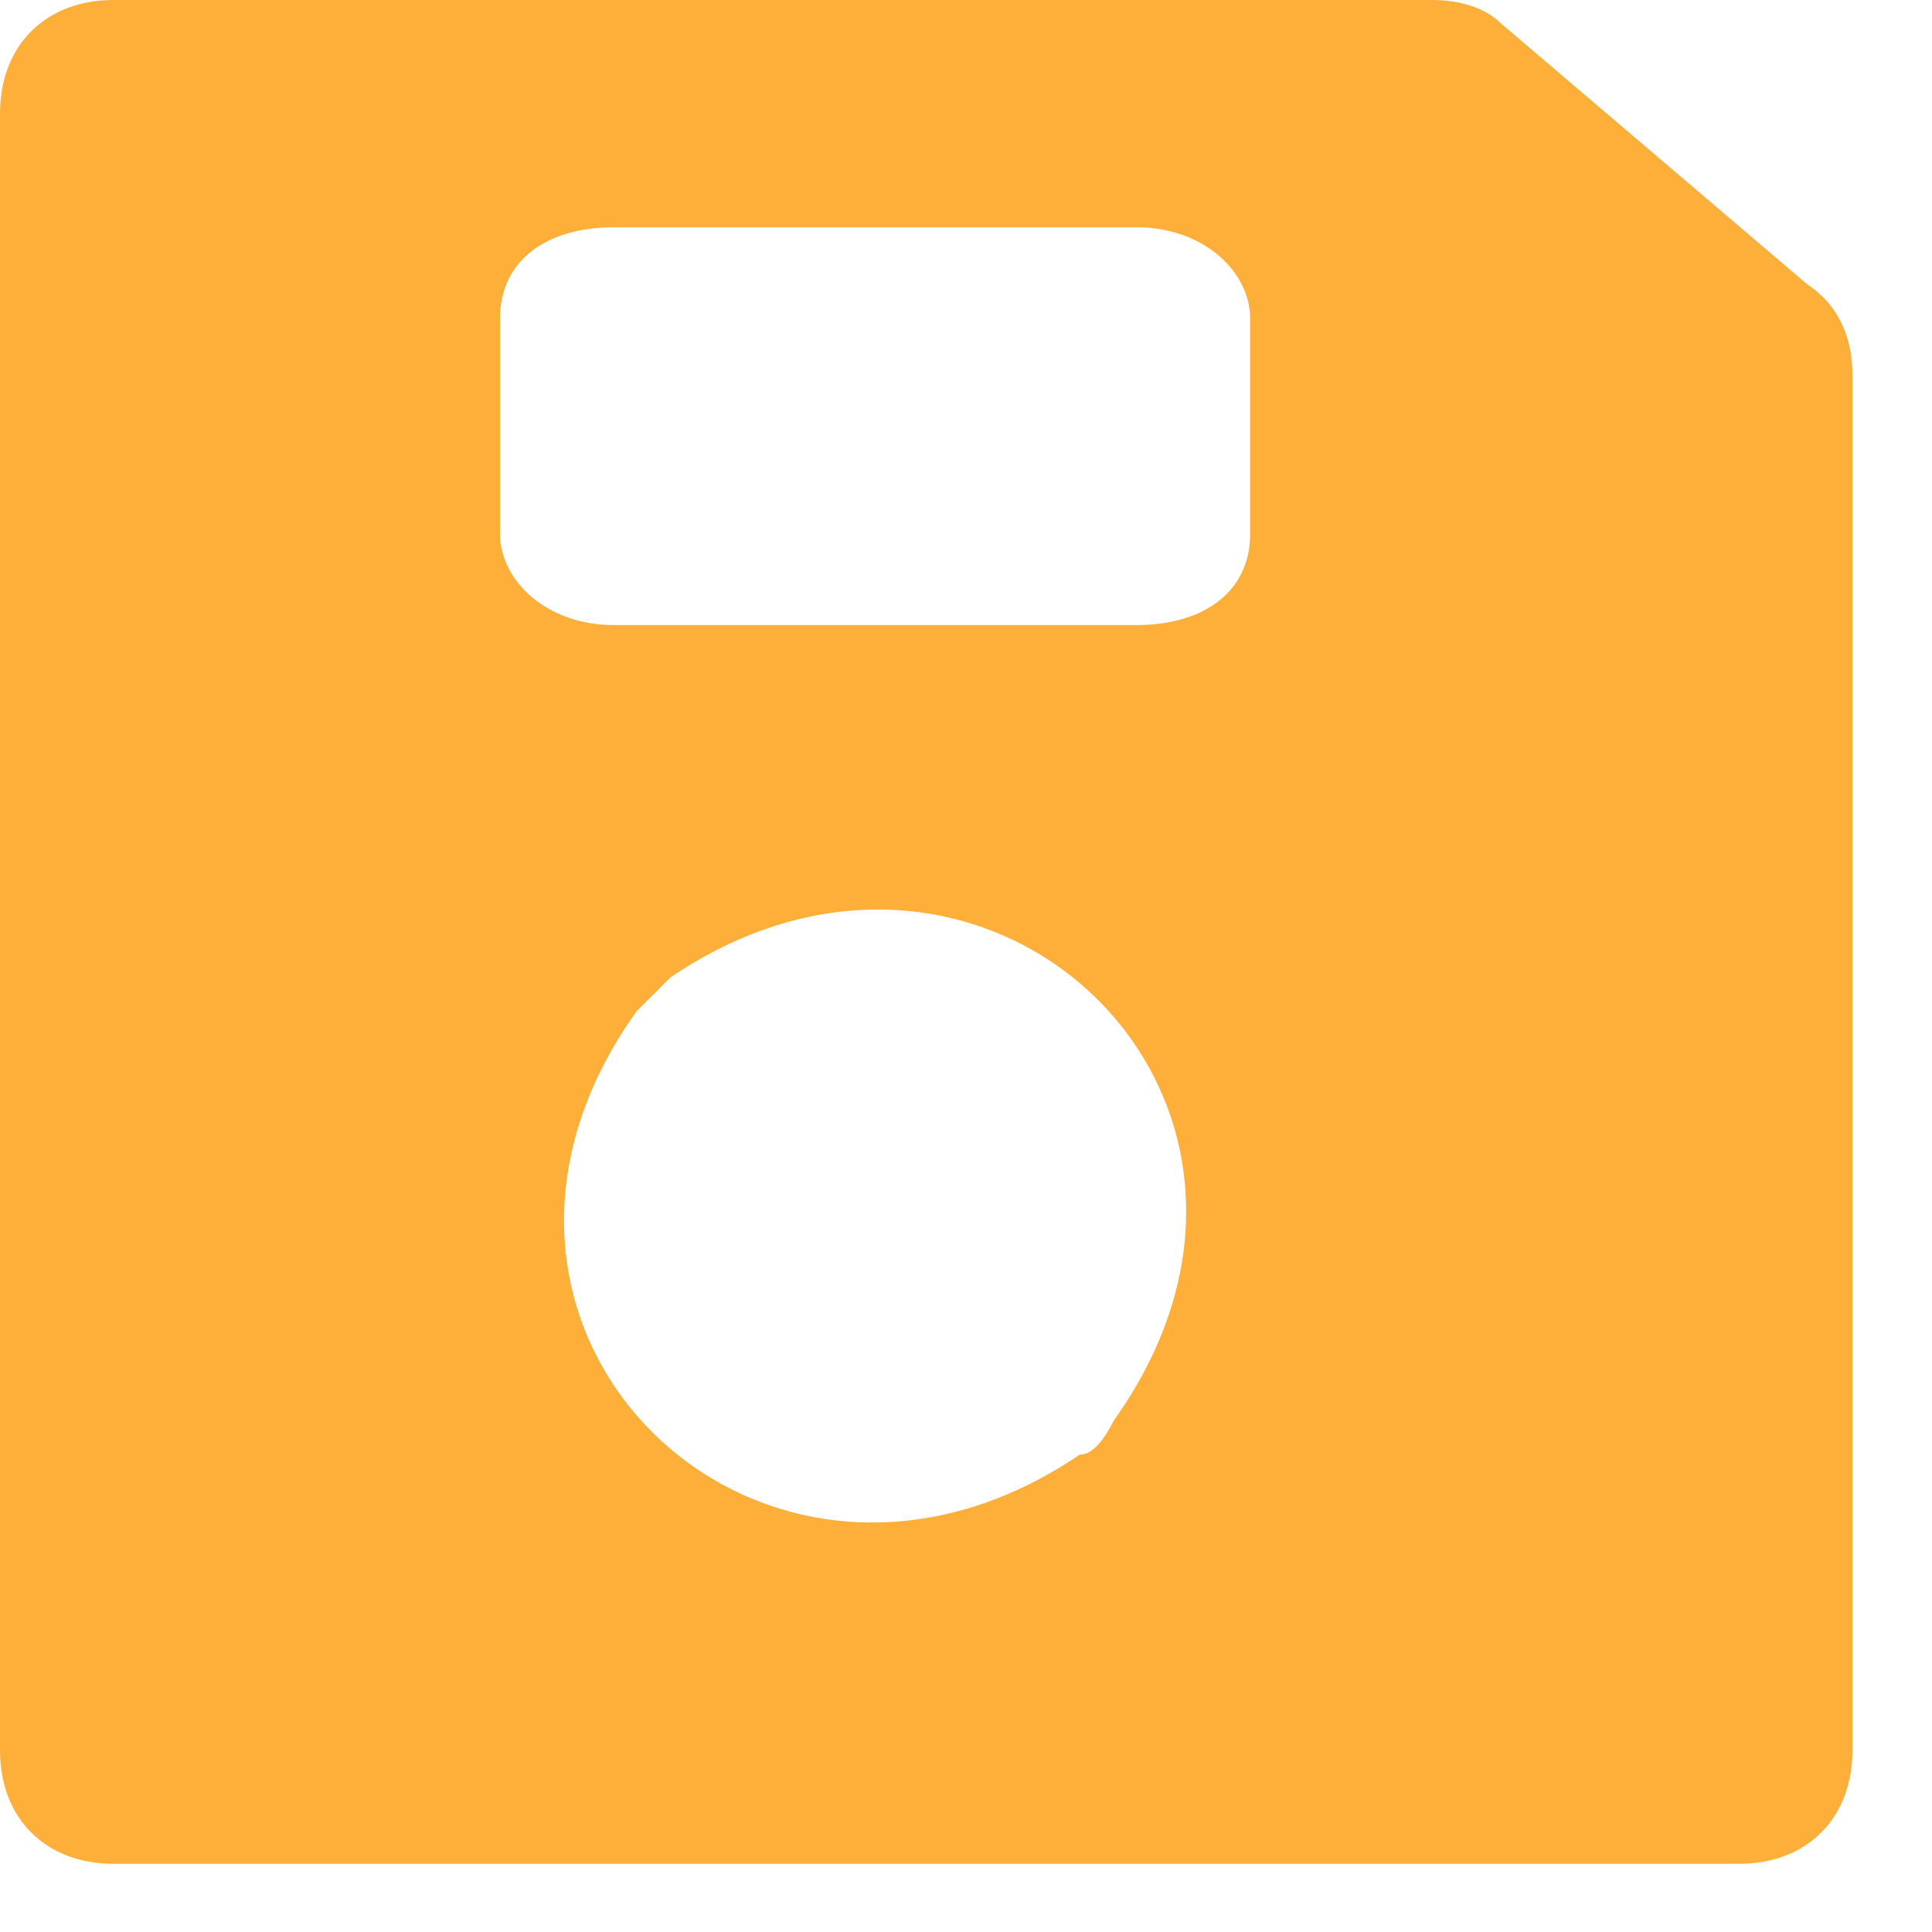
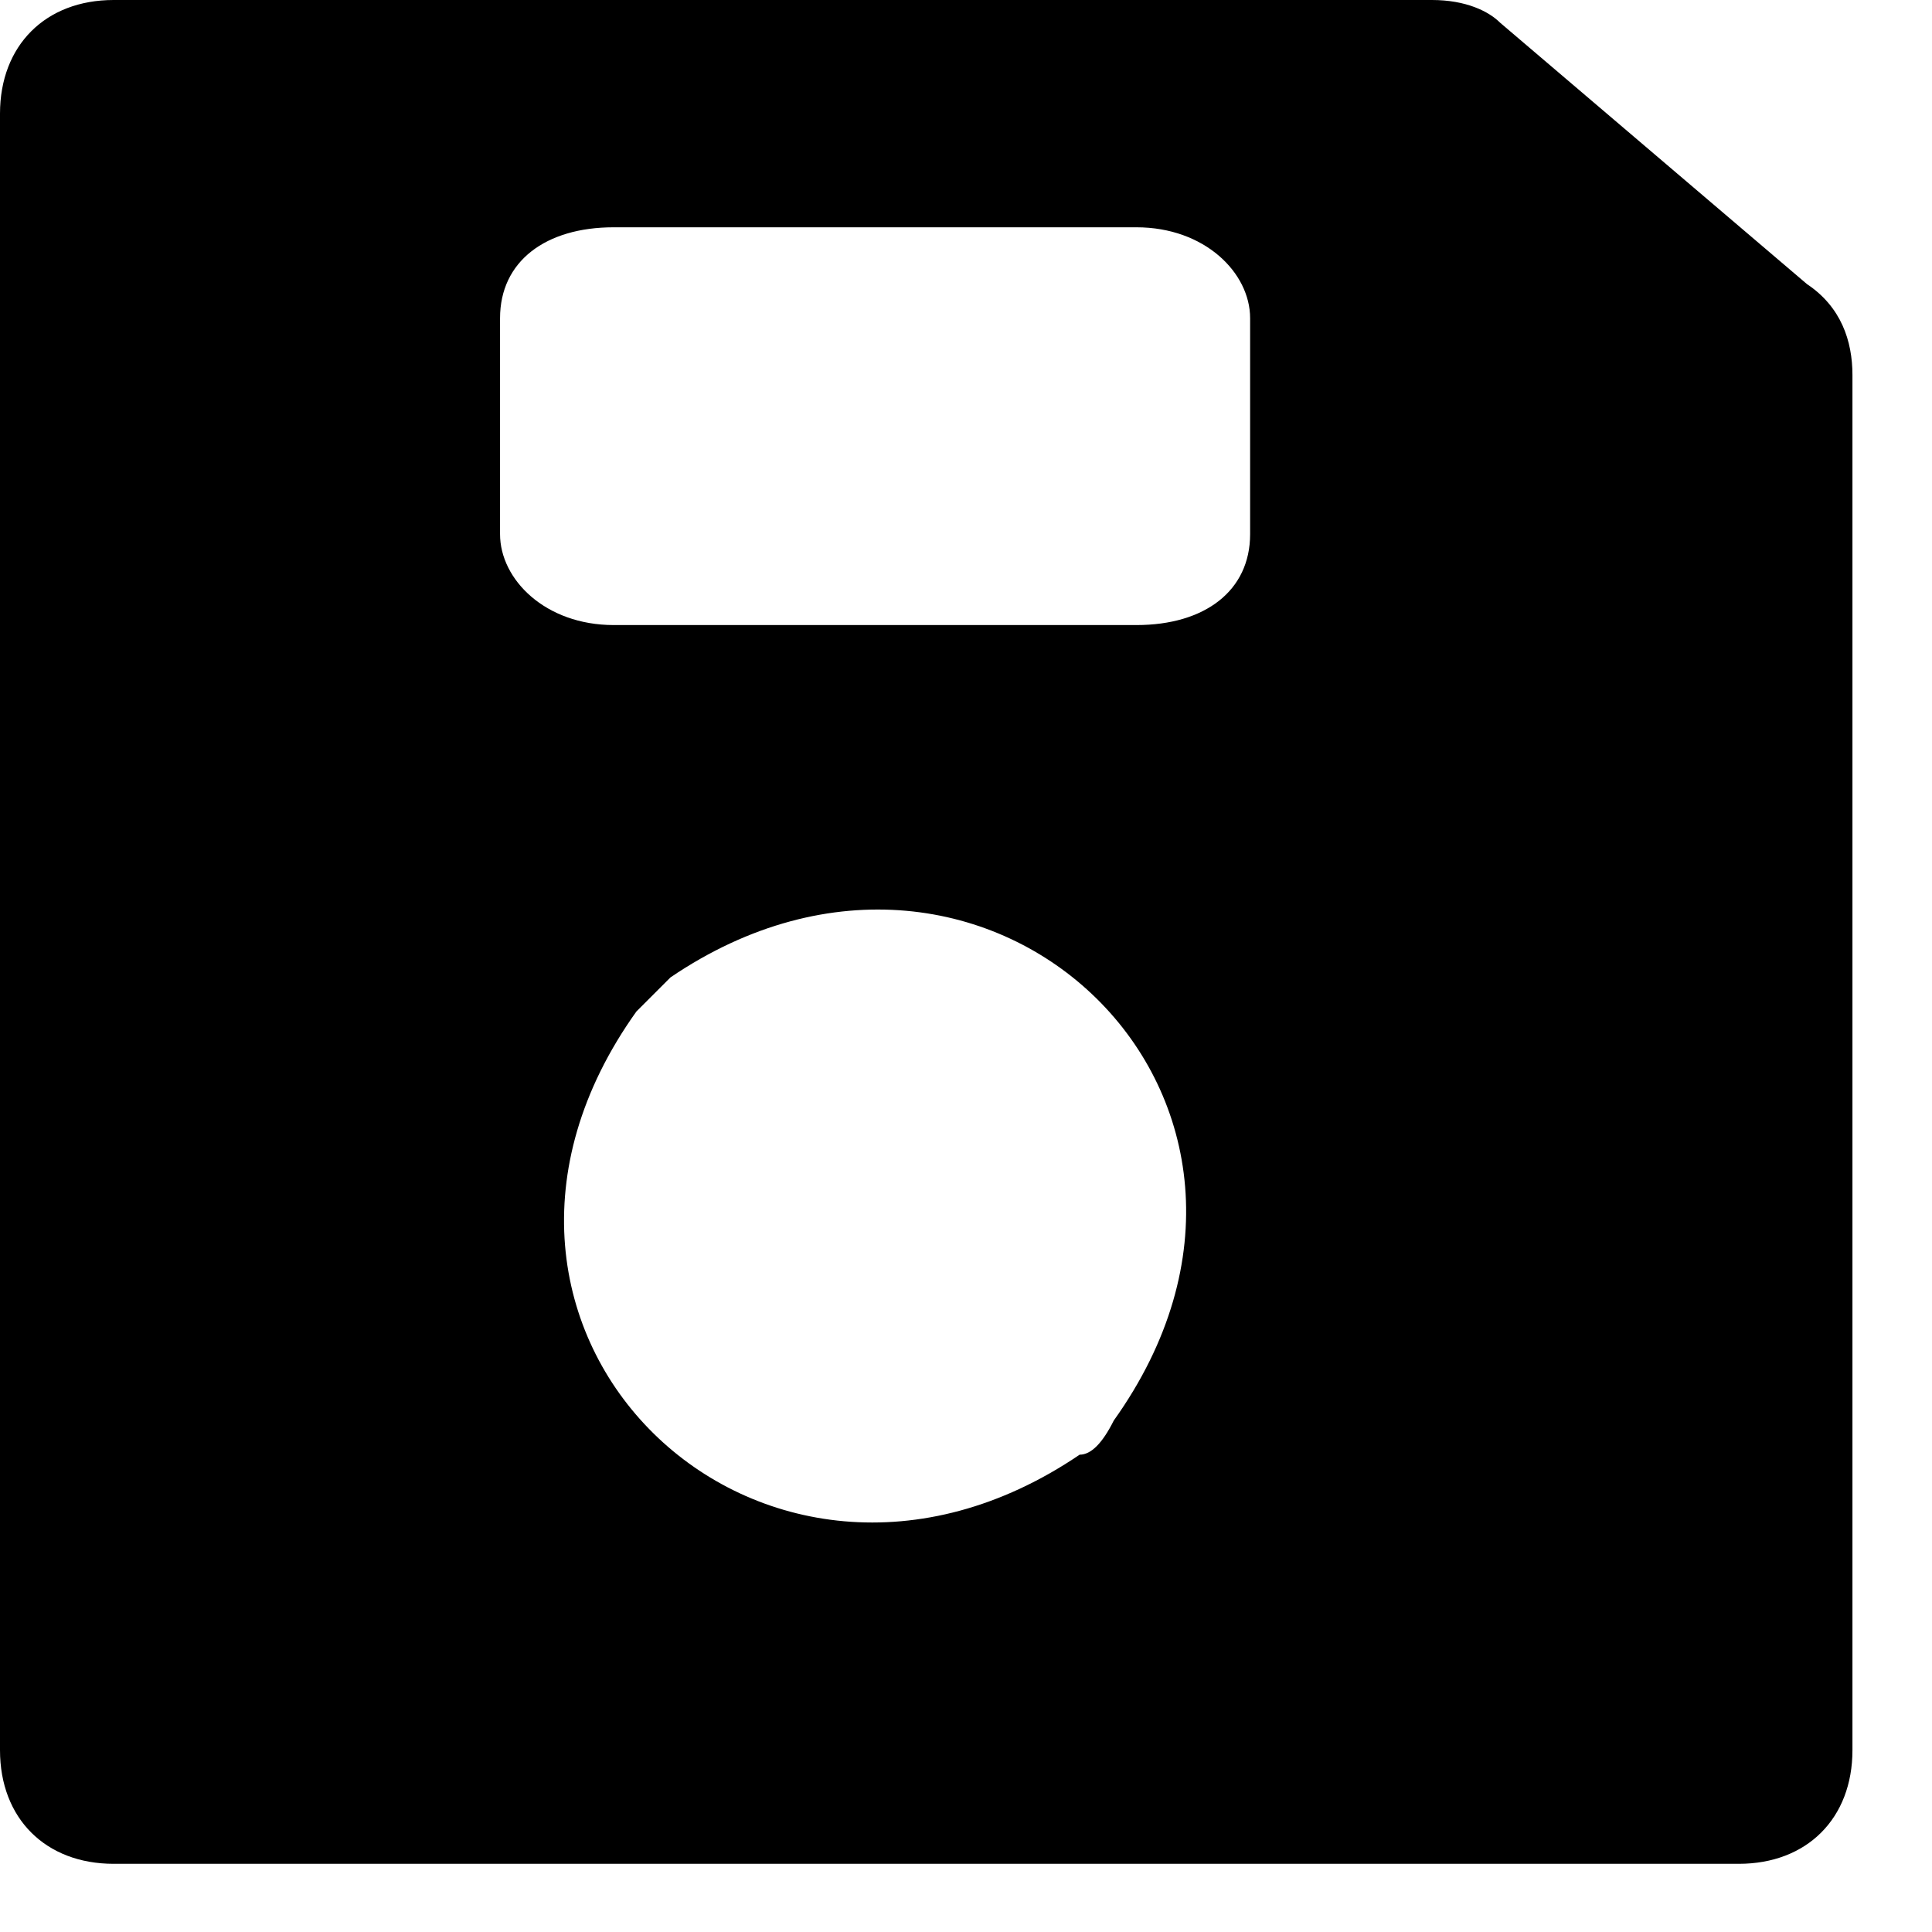
- <svg xmlns="http://www.w3.org/2000/svg" width="17" height="17" viewBox="0 0 17 17" fill="none">
-   <path d="M12.6 0H1C0.4 0 0 0.4 0 1V15.4C0 16 0.4 16.4 1 16.4H15.3C15.9 16.4 16.3 16 16.3 15.4V3.3C16.3 3 16.2 2.7 15.9 2.5L13.2 0.2C13.1 0.1 12.9 0 12.6 0ZM9.5 12.8C6.7 14.7 3.6 11.7 5.6 8.9C5.7 8.8 5.8 8.7 5.9 8.6C8.7 6.7 11.8 9.7 9.8 12.5C9.7 12.7 9.6 12.8 9.5 12.8ZM10 5.5H5.4C4.8 5.5 4.4 5.1 4.4 4.7V2.8C4.4 2.3 4.8 2 5.4 2H10C10.6 2 11 2.4 11 2.8V4.7C11 5.2 10.6 5.5 10 5.5Z" fill="#FDAF39" />
+ <svg xmlns="http://www.w3.org/2000/svg" viewBox="0 0 17 17">
+   <path d="M12.6 0H1C0.4 0 0 0.4 0 1V15.4C0 16 0.4 16.4 1 16.4H15.3C15.9 16.4 16.3 16 16.3 15.4V3.3C16.3 3 16.2 2.7 15.9 2.5L13.2 0.2C13.1 0.1 12.9 0 12.6 0ZM9.5 12.8C6.7 14.7 3.6 11.7 5.6 8.9C5.7 8.8 5.8 8.7 5.9 8.6C8.7 6.7 11.8 9.7 9.8 12.5C9.7 12.7 9.6 12.8 9.5 12.8ZM10 5.5H5.4C4.8 5.5 4.4 5.1 4.4 4.7V2.8C4.4 2.3 4.8 2 5.4 2H10C10.6 2 11 2.4 11 2.8V4.7C11 5.2 10.6 5.5 10 5.5Z" />
</svg>
